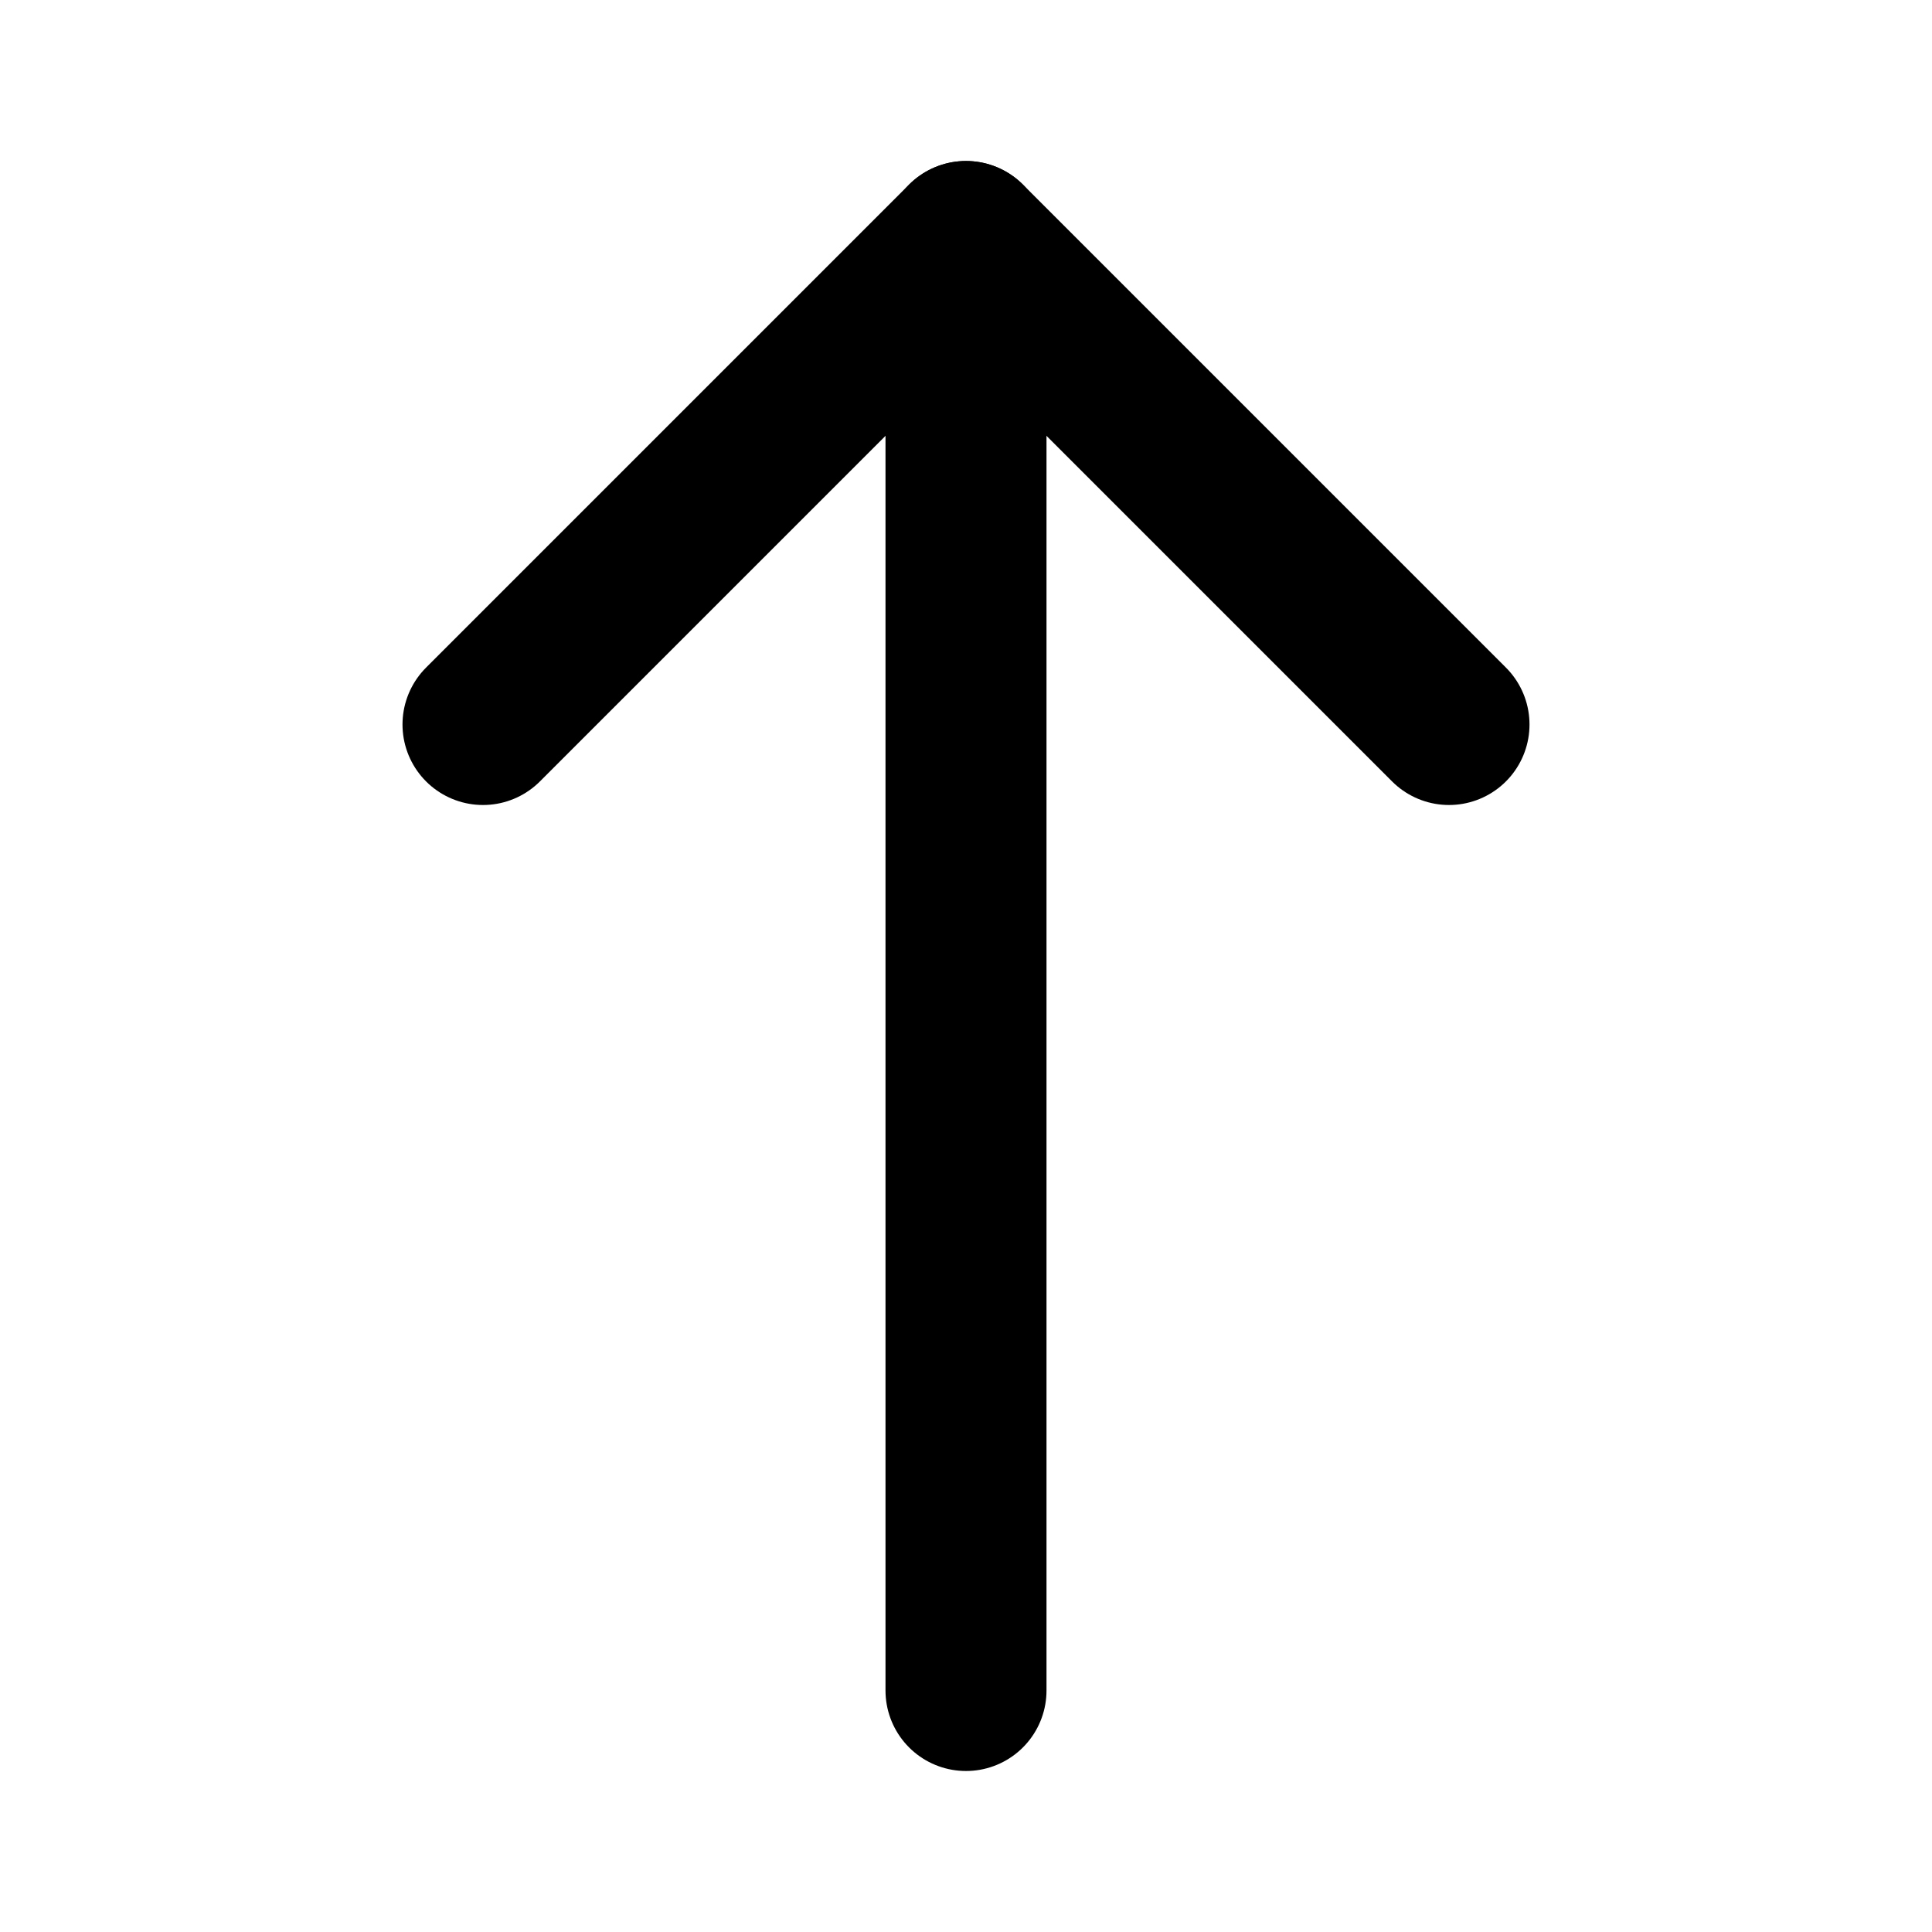
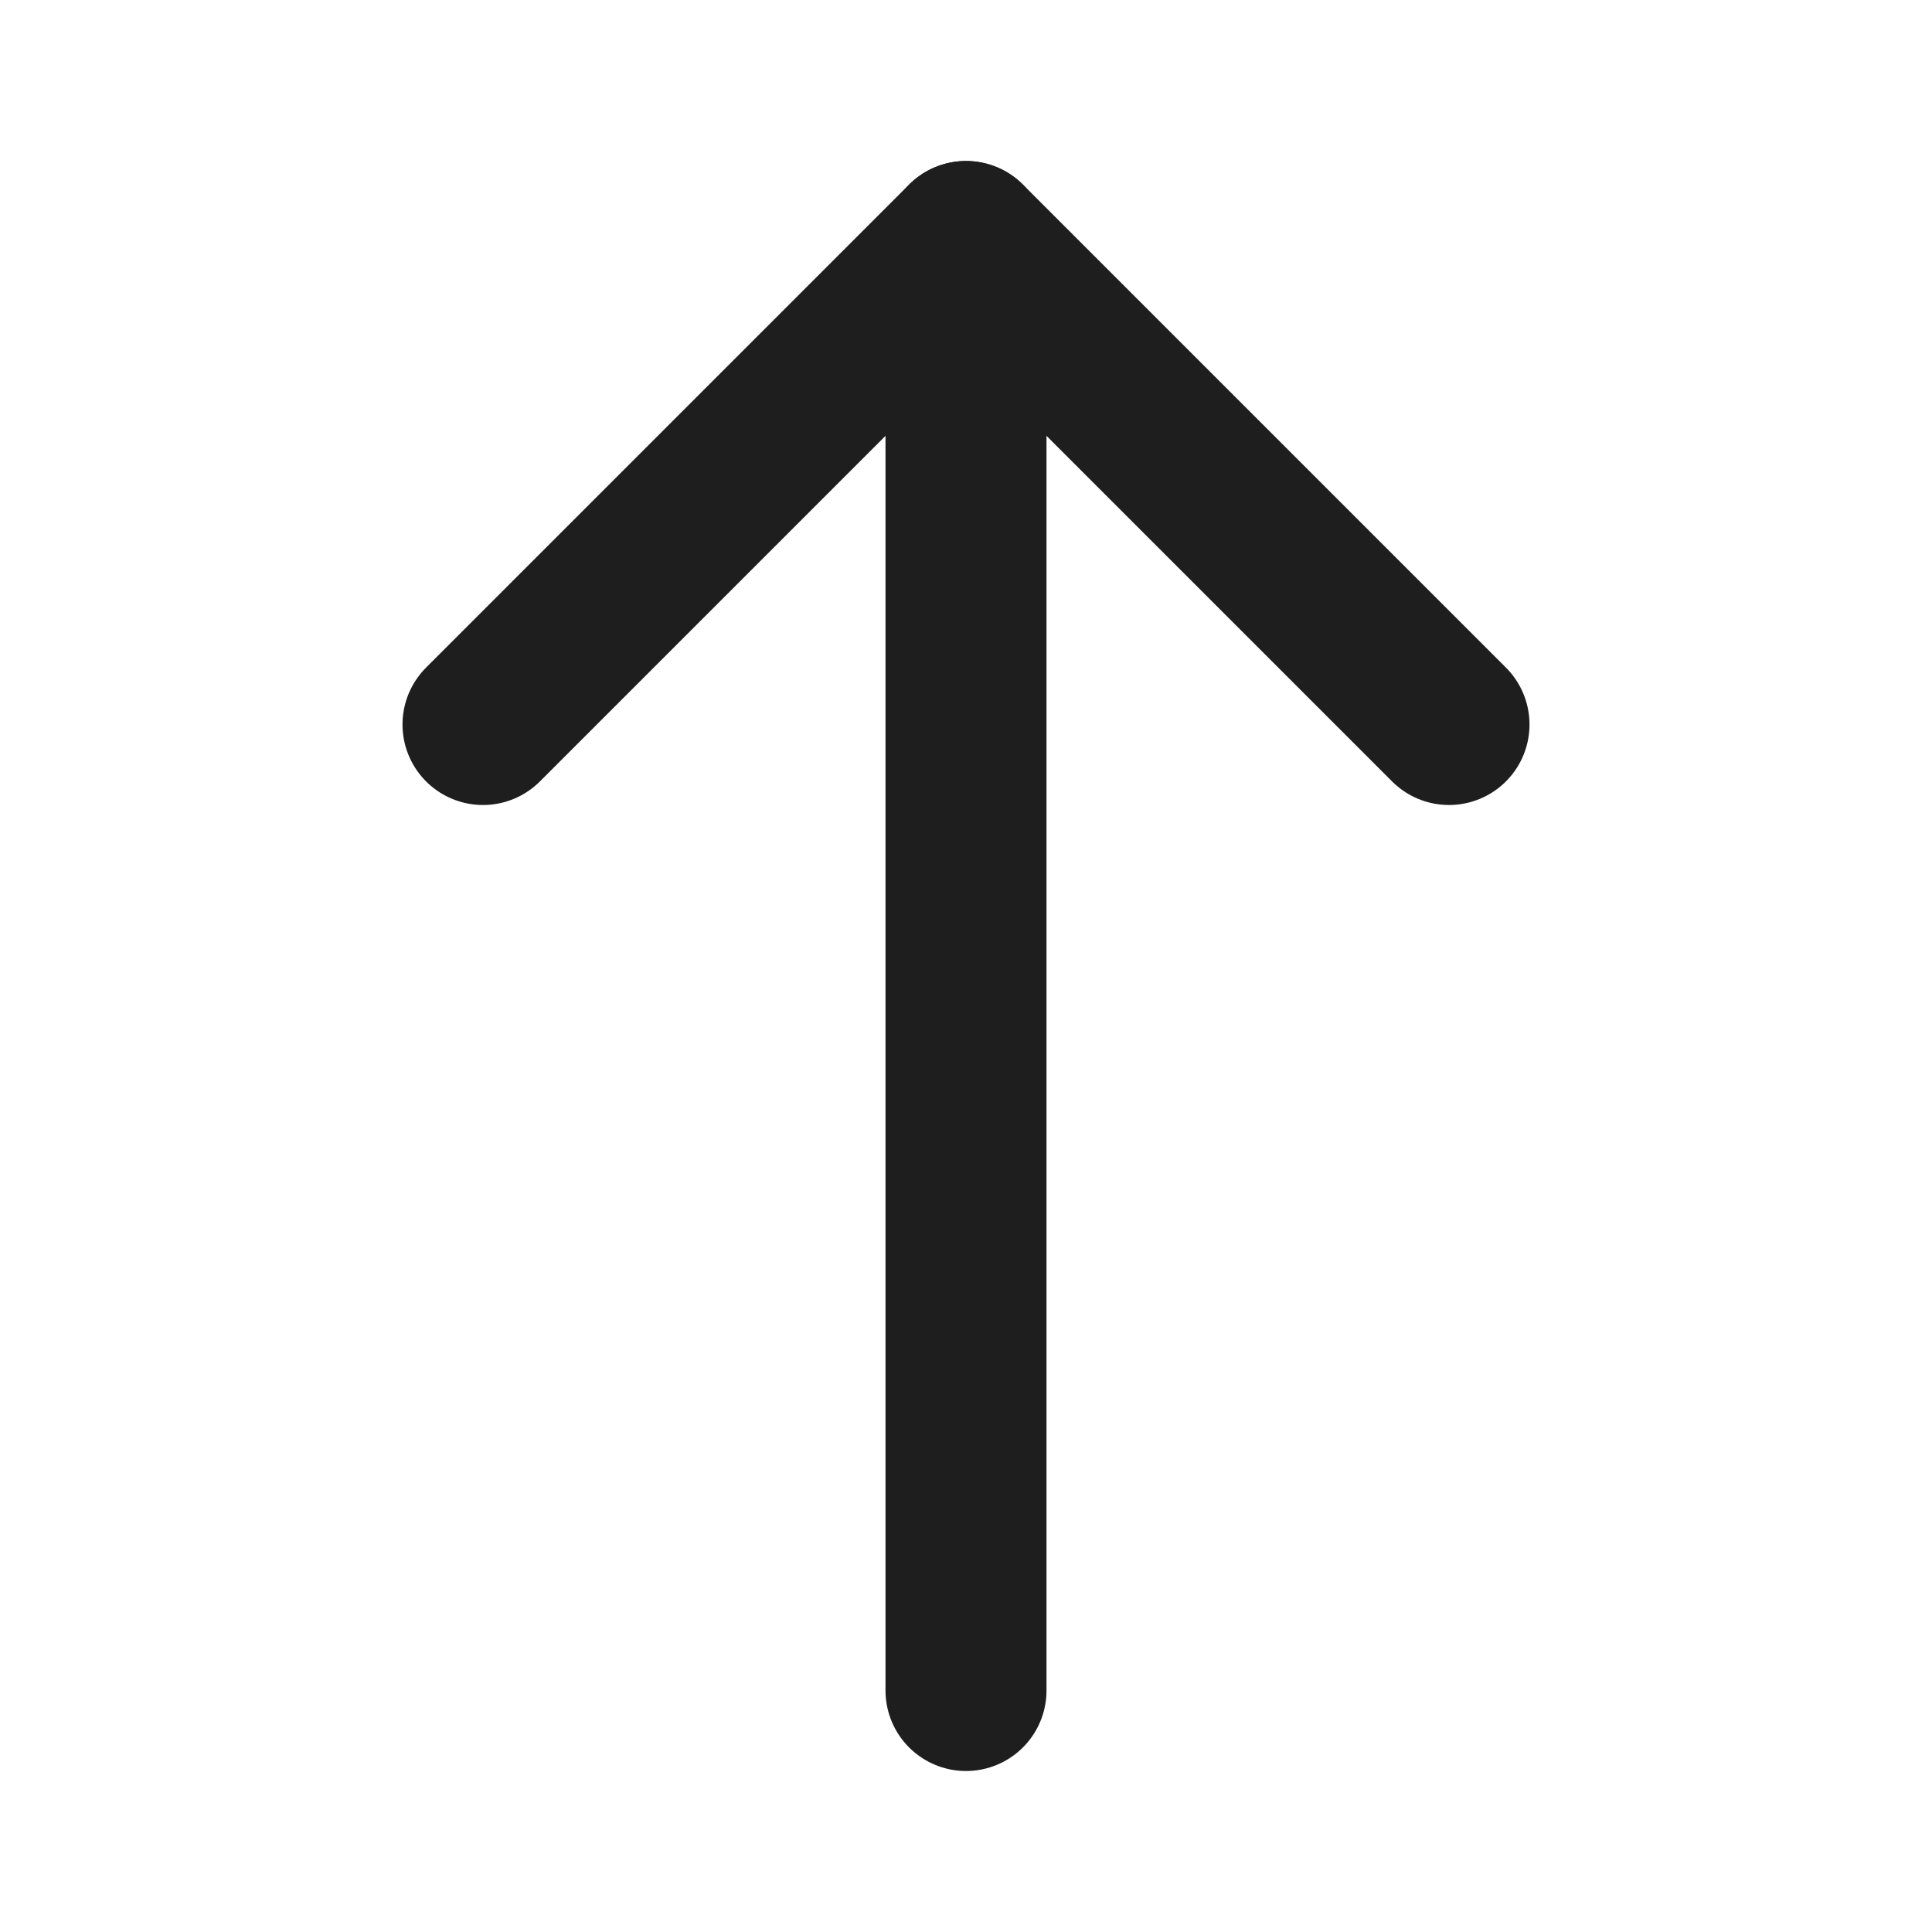
<svg xmlns="http://www.w3.org/2000/svg" width="48" height="48" viewBox="0 0 48 48" fill="none">
-   <path d="M24 6V42" stroke="black" stroke-width="4" stroke-linecap="round" stroke-linejoin="round" />
-   <path d="M12 18L24 6L36 18" stroke="black" stroke-width="4" stroke-linecap="round" stroke-linejoin="round" />
+   <path d="M24 6V42" stroke="#1E1E1E" stroke-width="4" stroke-linecap="round" stroke-linejoin="round" />
+   <path d="M12 18L24 6L36 18" stroke="#1E1E1E" stroke-width="4" stroke-linecap="round" stroke-linejoin="round" />
</svg>
